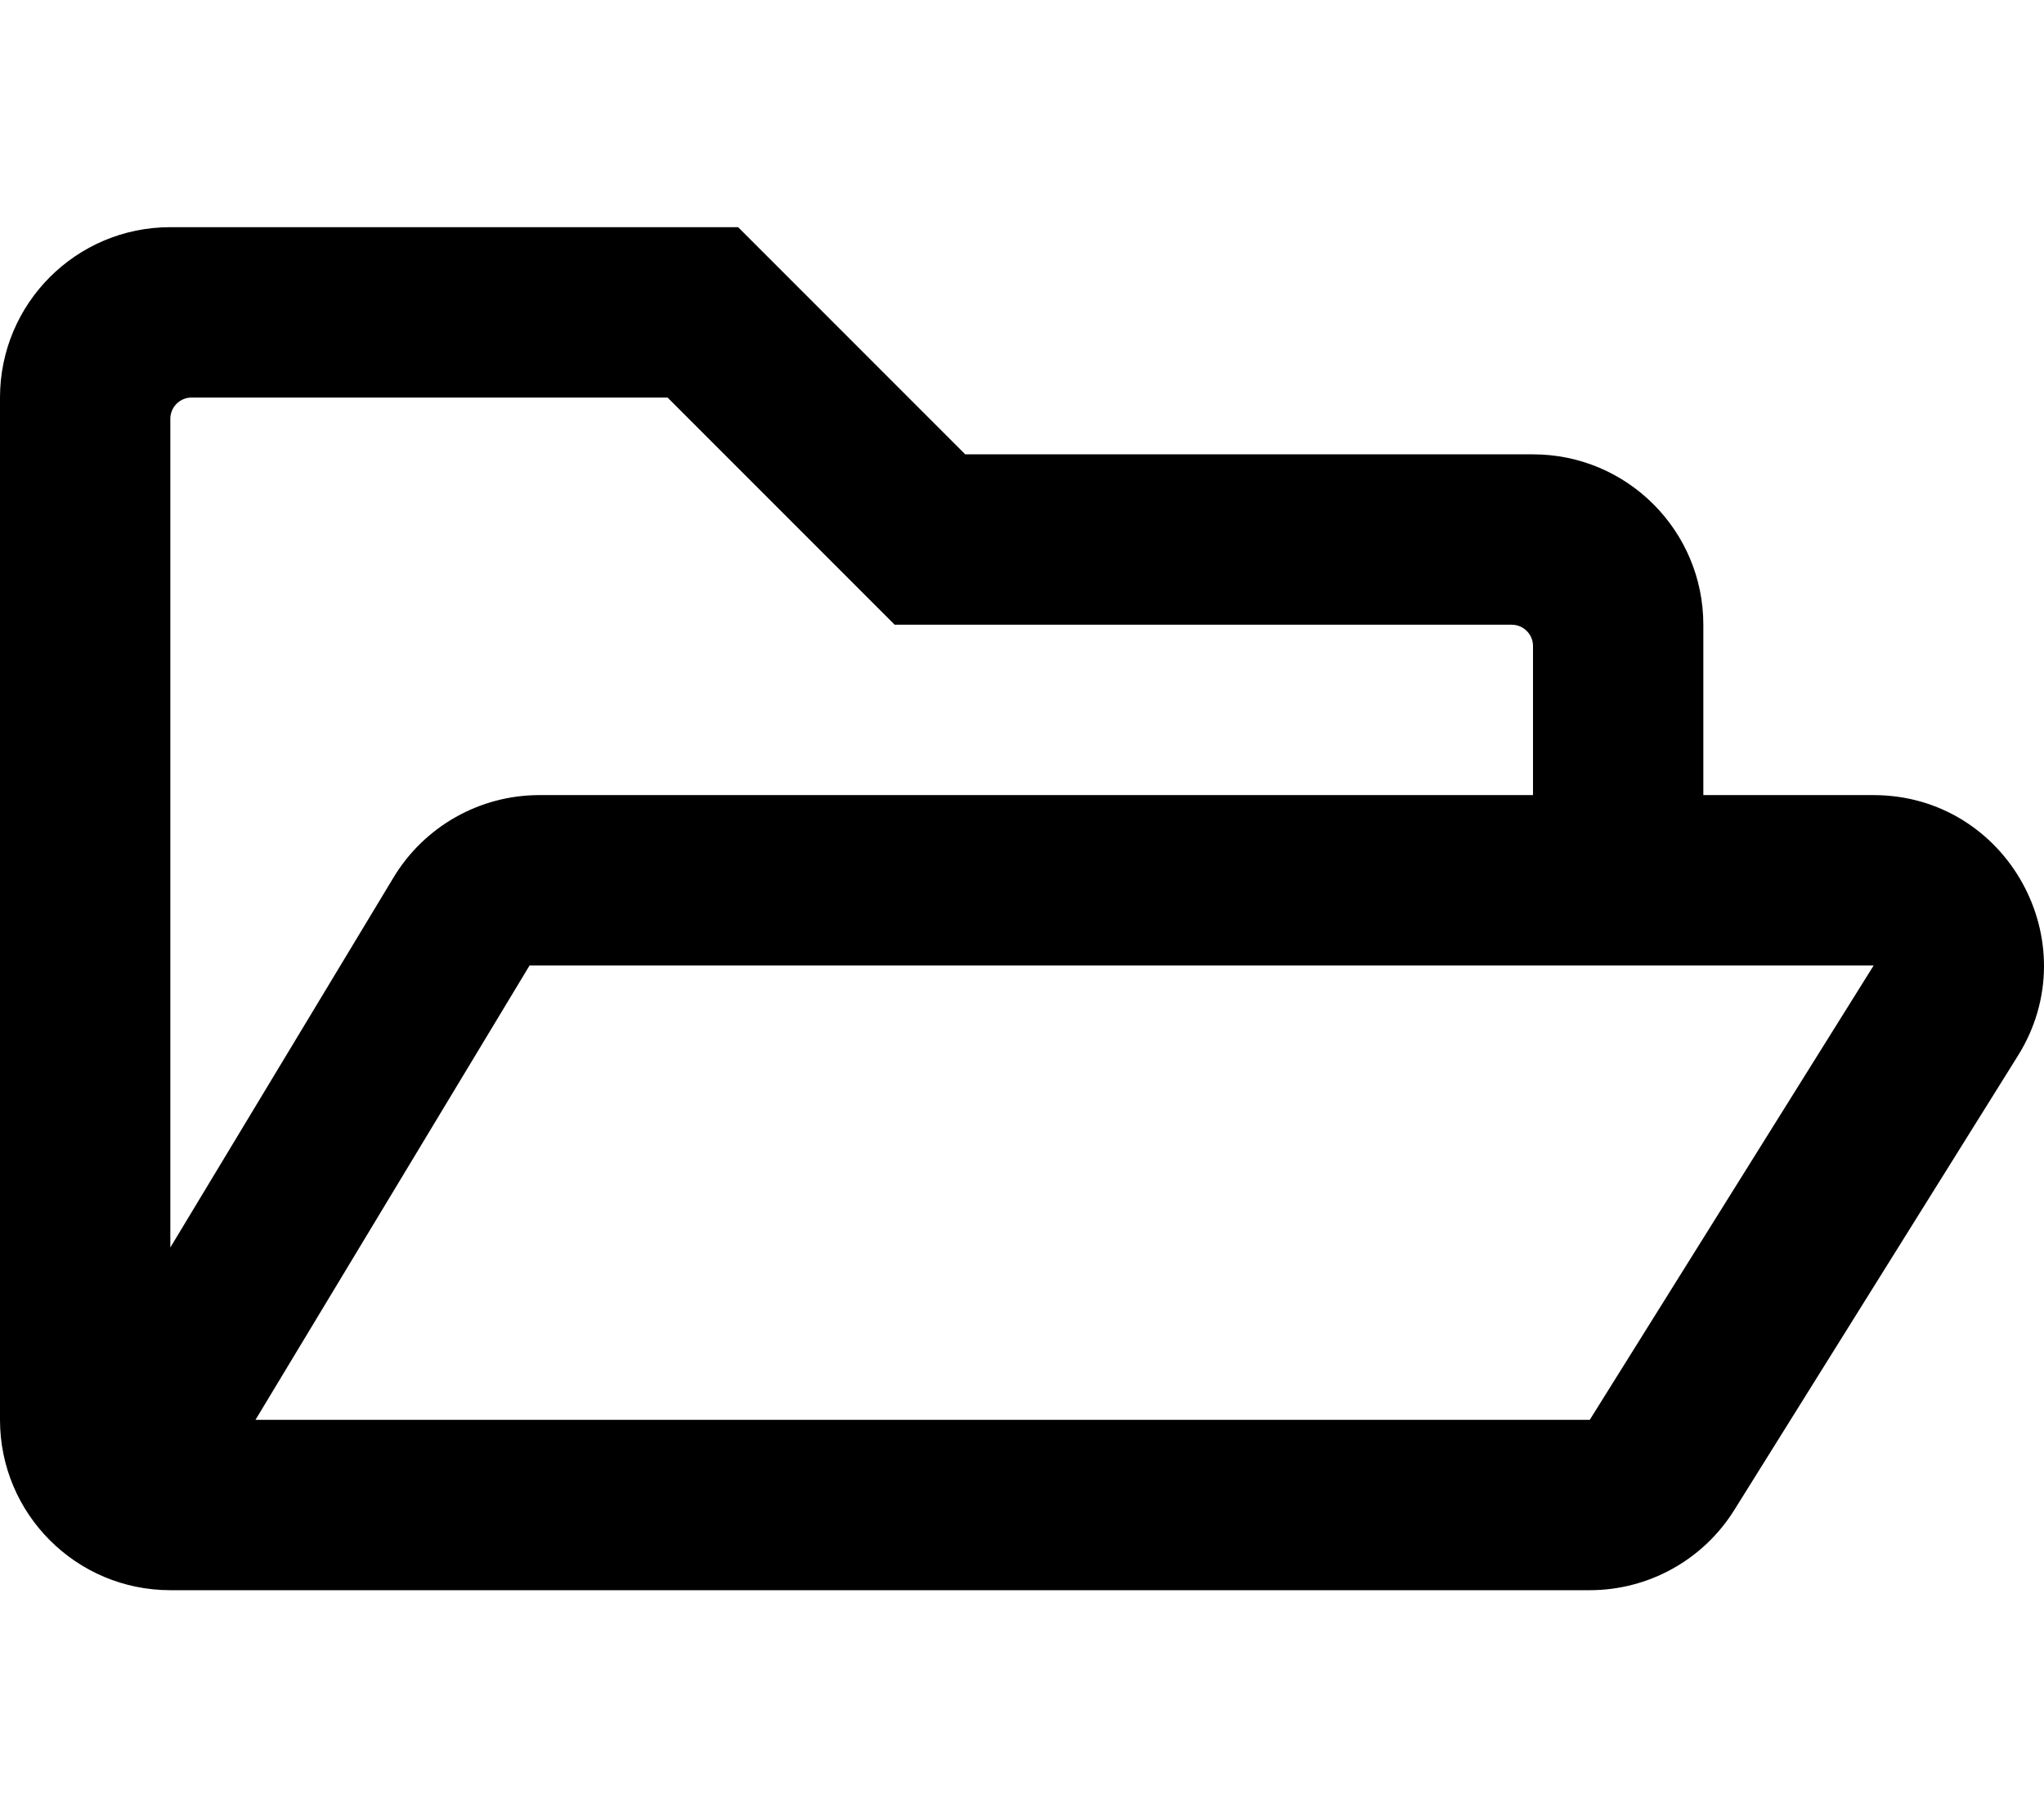
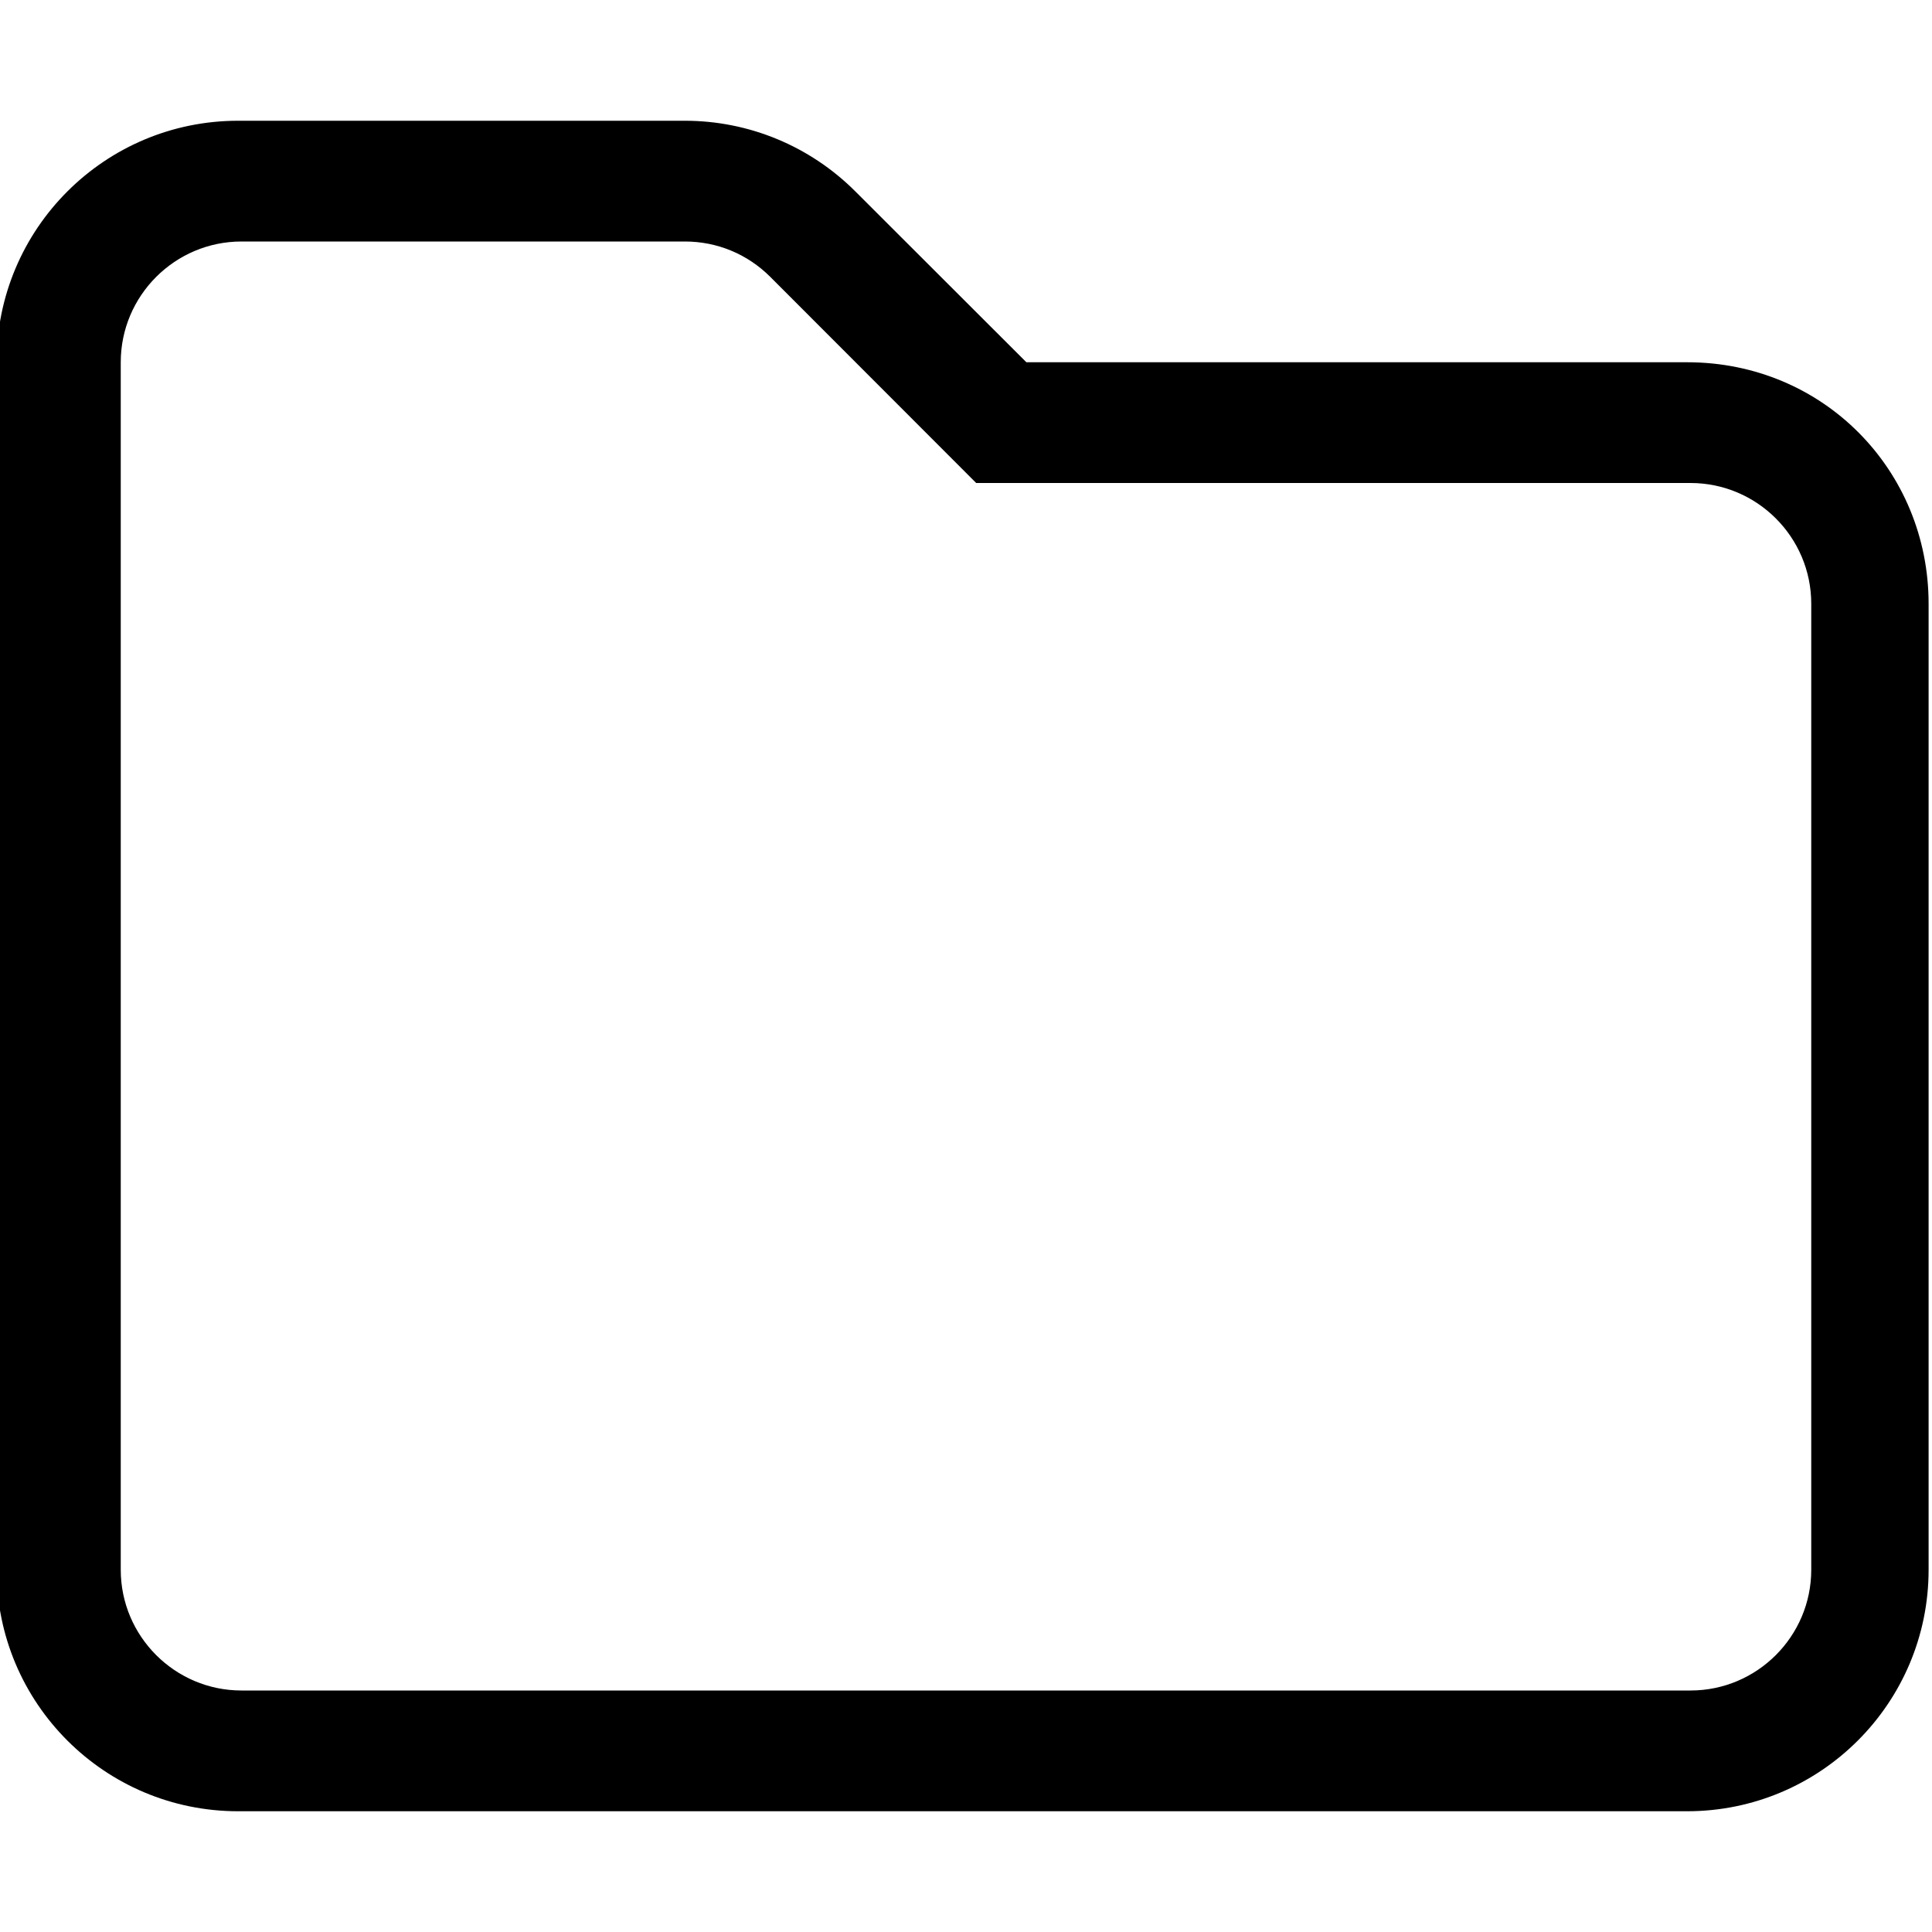
- <svg xmlns="http://www.w3.org/2000/svg" viewBox="0 0 576 512">
-   <path d="M527.943 224H480v-48c0-26.51-21.49-48-48-48H272l-64-64H48C21.49 64 0 85.49 0 112v288c0 26.51 21.49 48 48 48h400a48.001 48.001 0 0 0 40.704-22.56l79.942-128c19.948-31.917-3.038-73.44-40.703-73.44zM54 112h134.118l64 64H426a6 6 0 0 1 6 6v42H152a48 48 0 0 0-41.098 23.202L48 351.449V117.993A5.993 5.993 0 0 1 54 112zm394 288H72l77.234-128H528l-80 128z" />
+ <svg xmlns="http://www.w3.org/2000/svg" viewBox="0 0 512 512">
+   <path d="M447.1 96H272L226.7 50.75C214.7 38.74 198.5 32 181.5 32H63.1c-35.35 0-64 28.65-64 64v320c0 35.35 28.65 64 64 64h384c35.35 0 64-28.65 64-64V160C511.1 124.7 483.3 96 447.1 96zM480 416c0 17.64-14.36 32-32 32H64c-17.64 0-32-14.36-32-32V96c0-17.64 14.36-32 32-32h117.5c8.549 0 16.58 3.328 22.63 9.375L258.7 128H448c17.64 0 32 14.36 32 32V416z" />
</svg>
